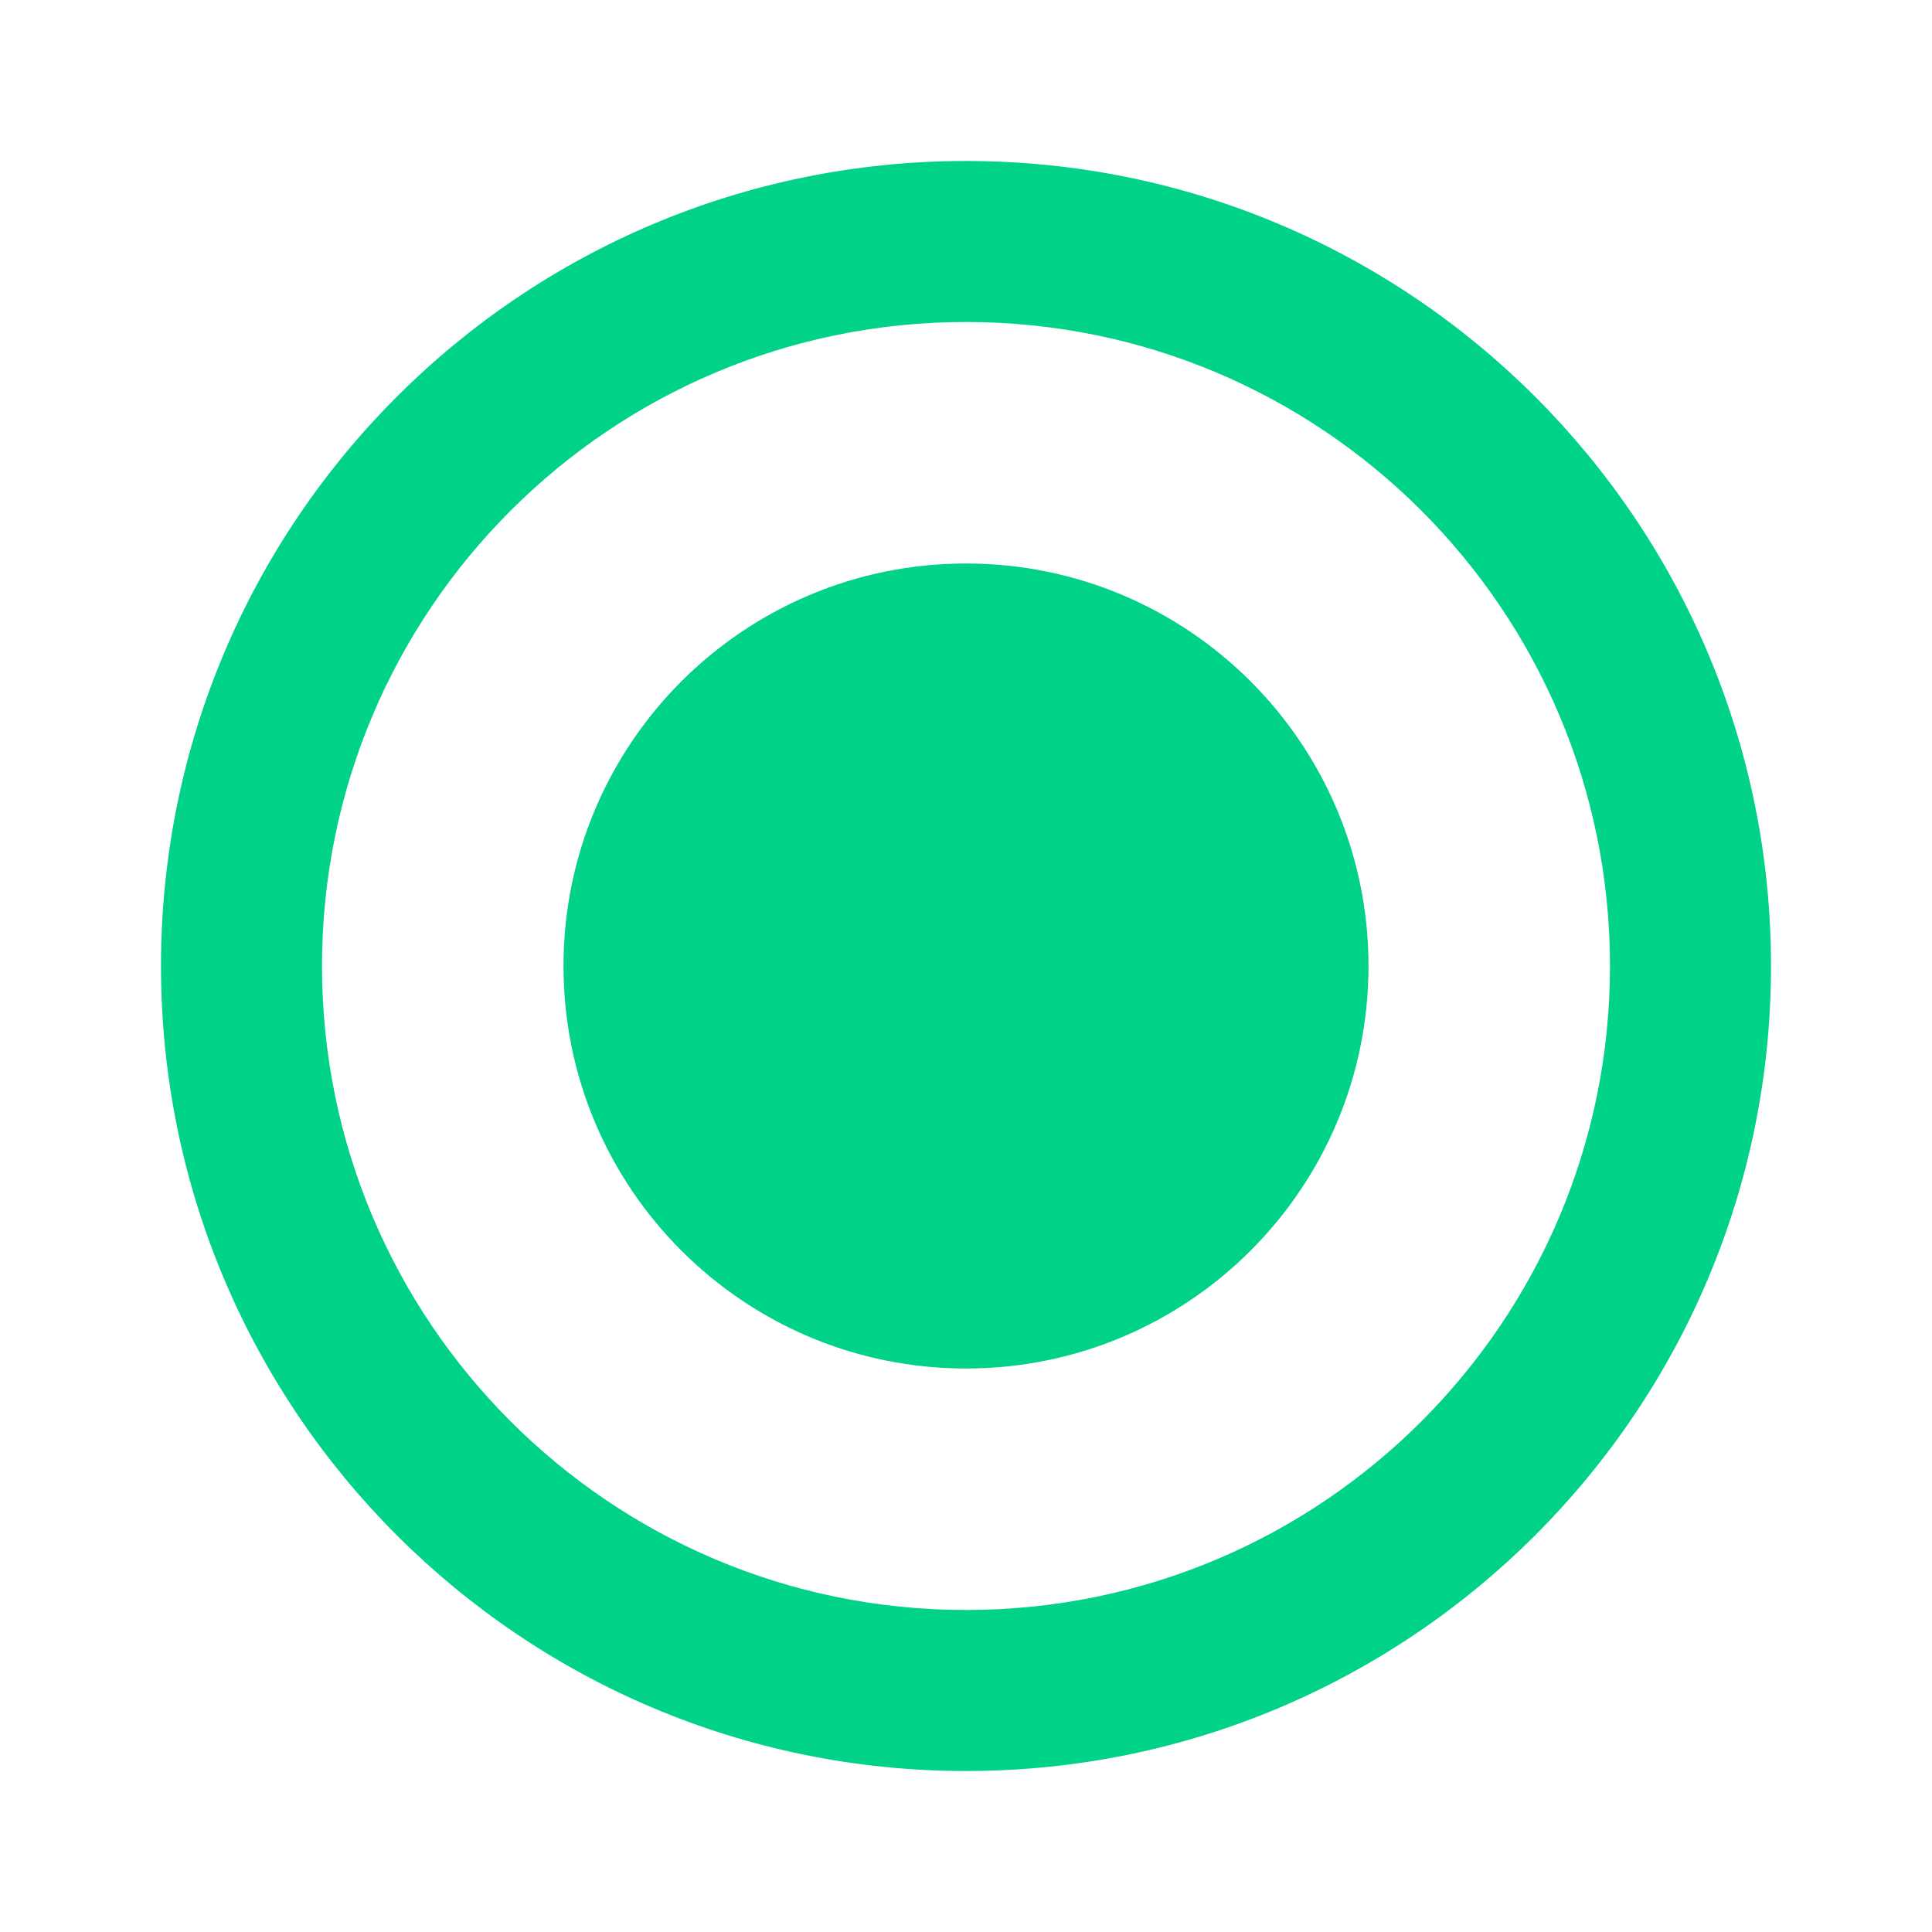
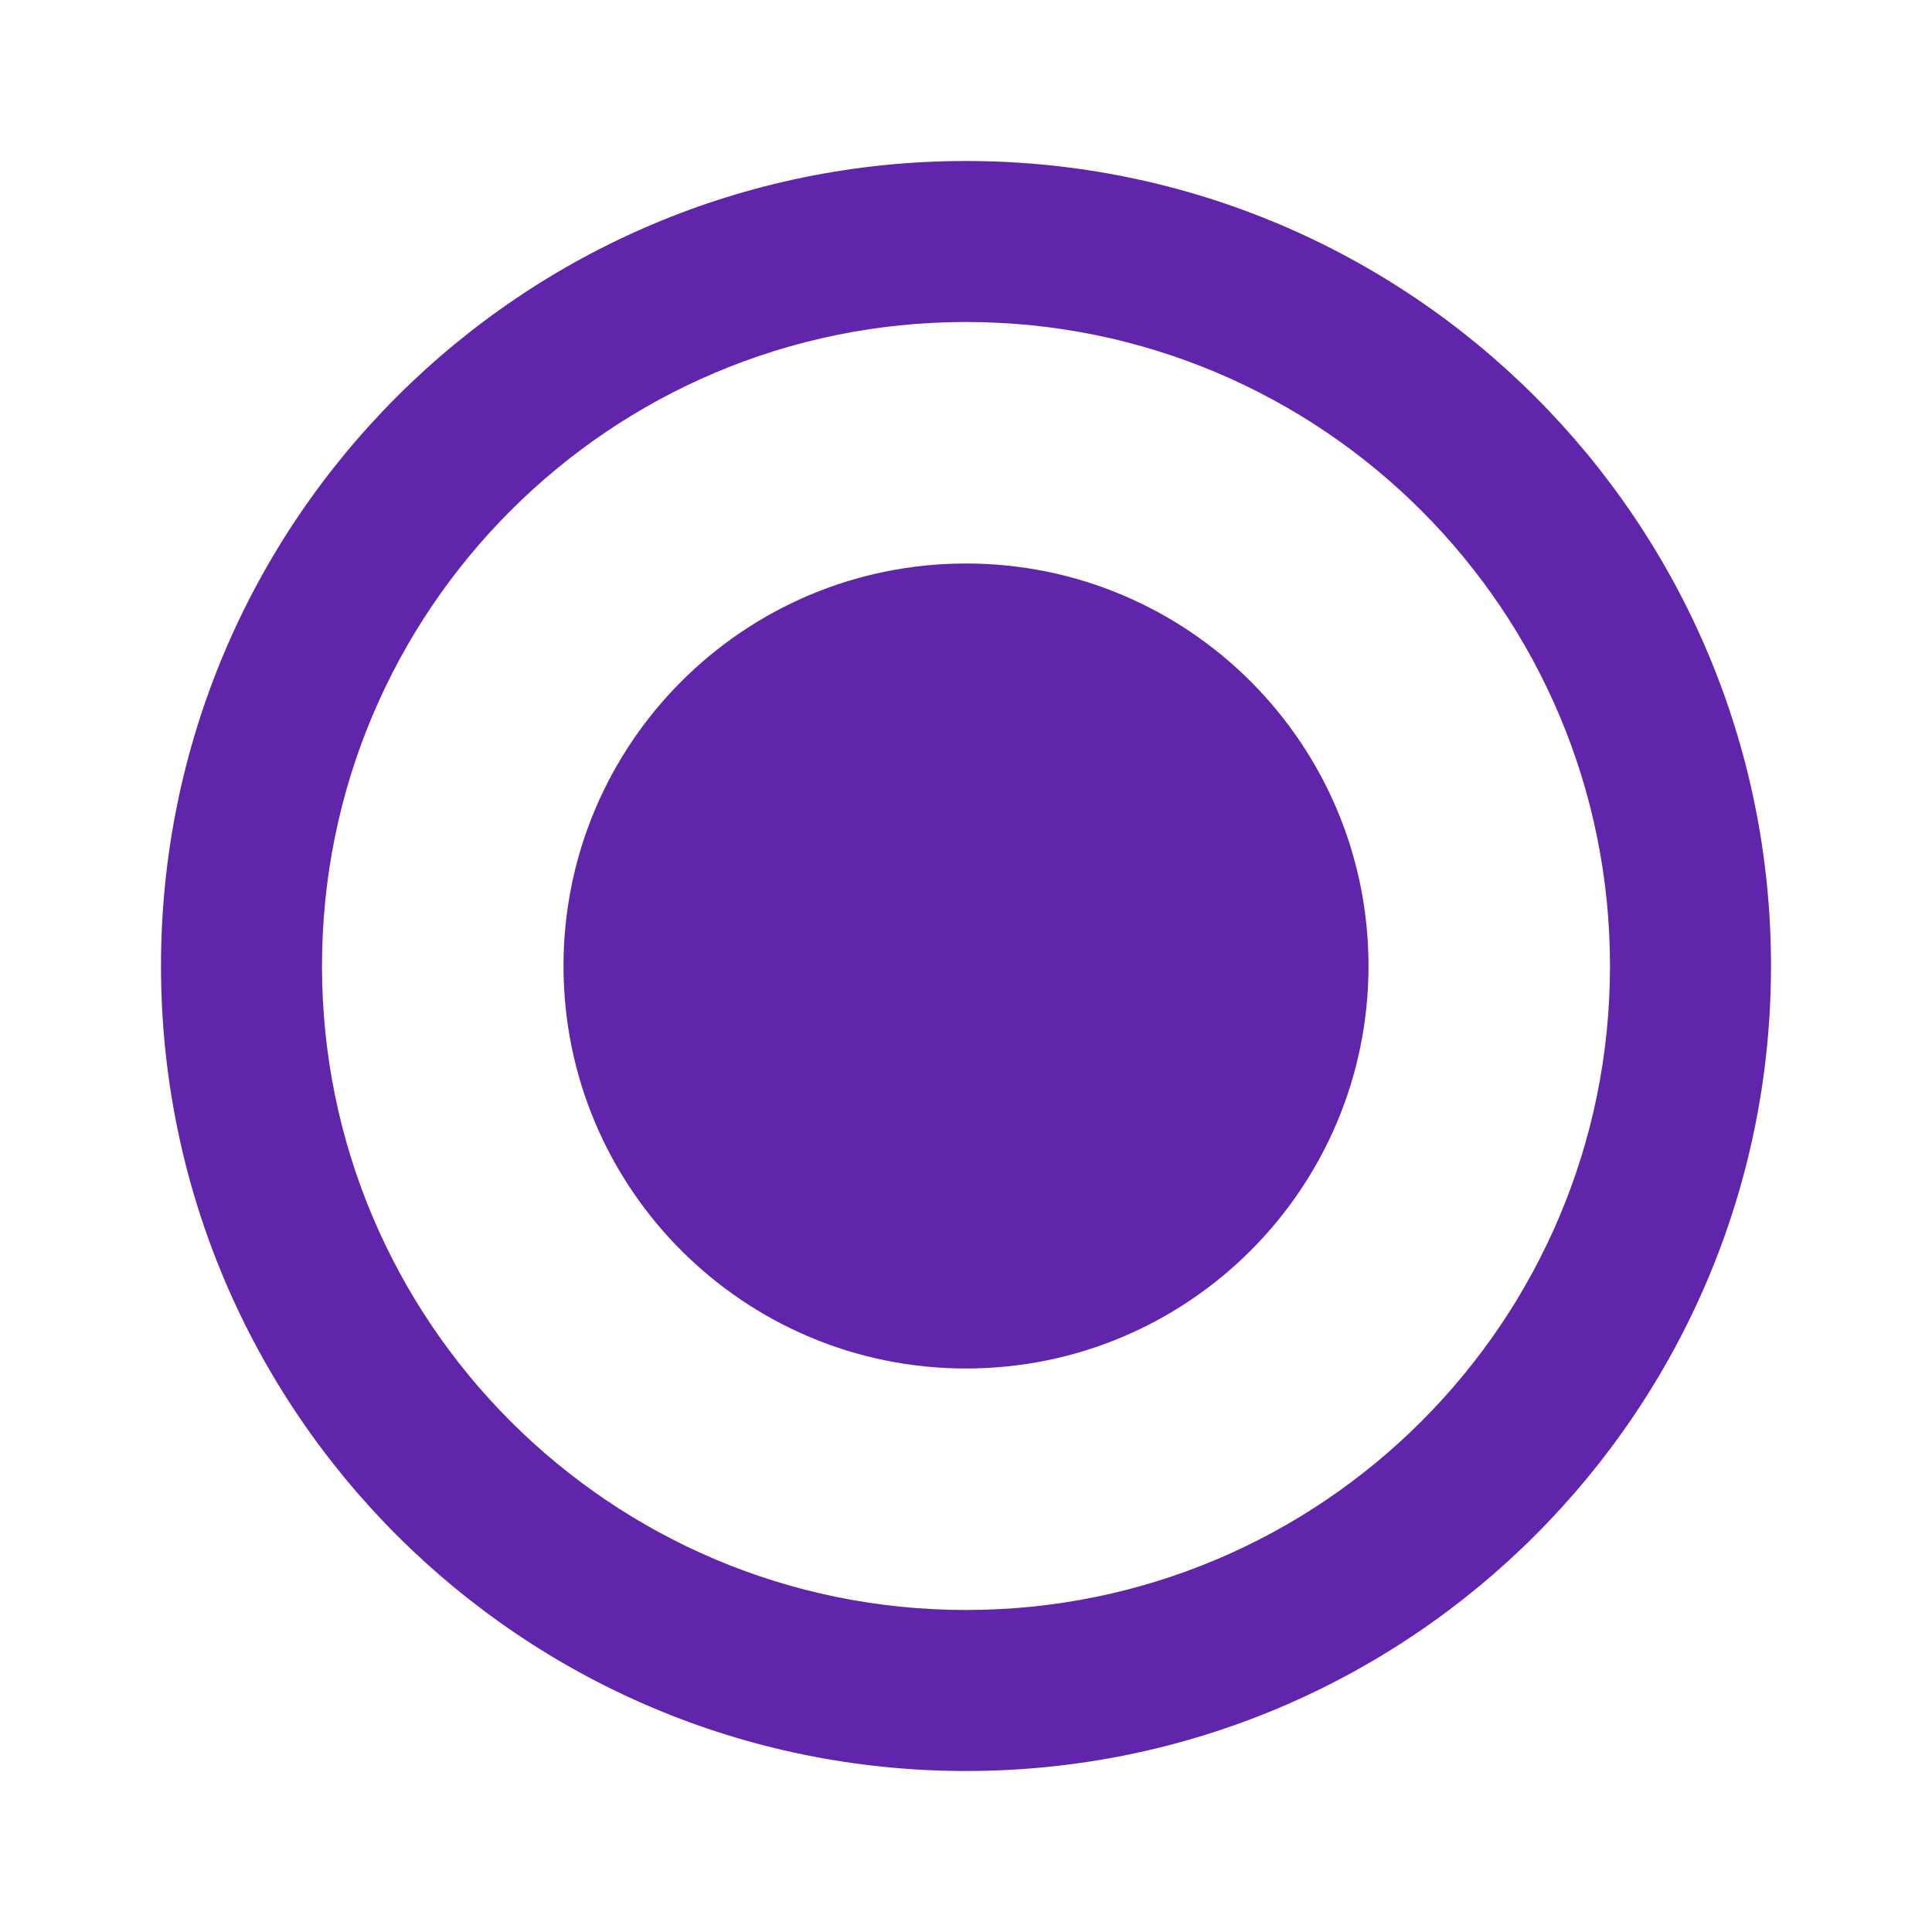
<svg xmlns="http://www.w3.org/2000/svg" viewBox="0 0 24 24" width="20" height="20">
  <path fill="none" d="M0 0h24v24H0z" />
-   <path fill="#00D287" d="M12 22C6.477 22 2 17.523 2 12S6.477 2 12 2s10 4.477 10 10-4.477 10-10 10zm0-2a8 8 0 1 0 0-16 8 8 0 0 0 0 16zm0-3a5 5 0 1 1 0-10 5 5 0 0 1 0 10z" />
+   <path fill="#6025AA" d="M12 22C6.477 22 2 17.523 2 12S6.477 2 12 2s10 4.477 10 10-4.477 10-10 10zm0-2a8 8 0 1 0 0-16 8 8 0 0 0 0 16zm0-3a5 5 0 1 1 0-10 5 5 0 0 1 0 10z" />
</svg>
